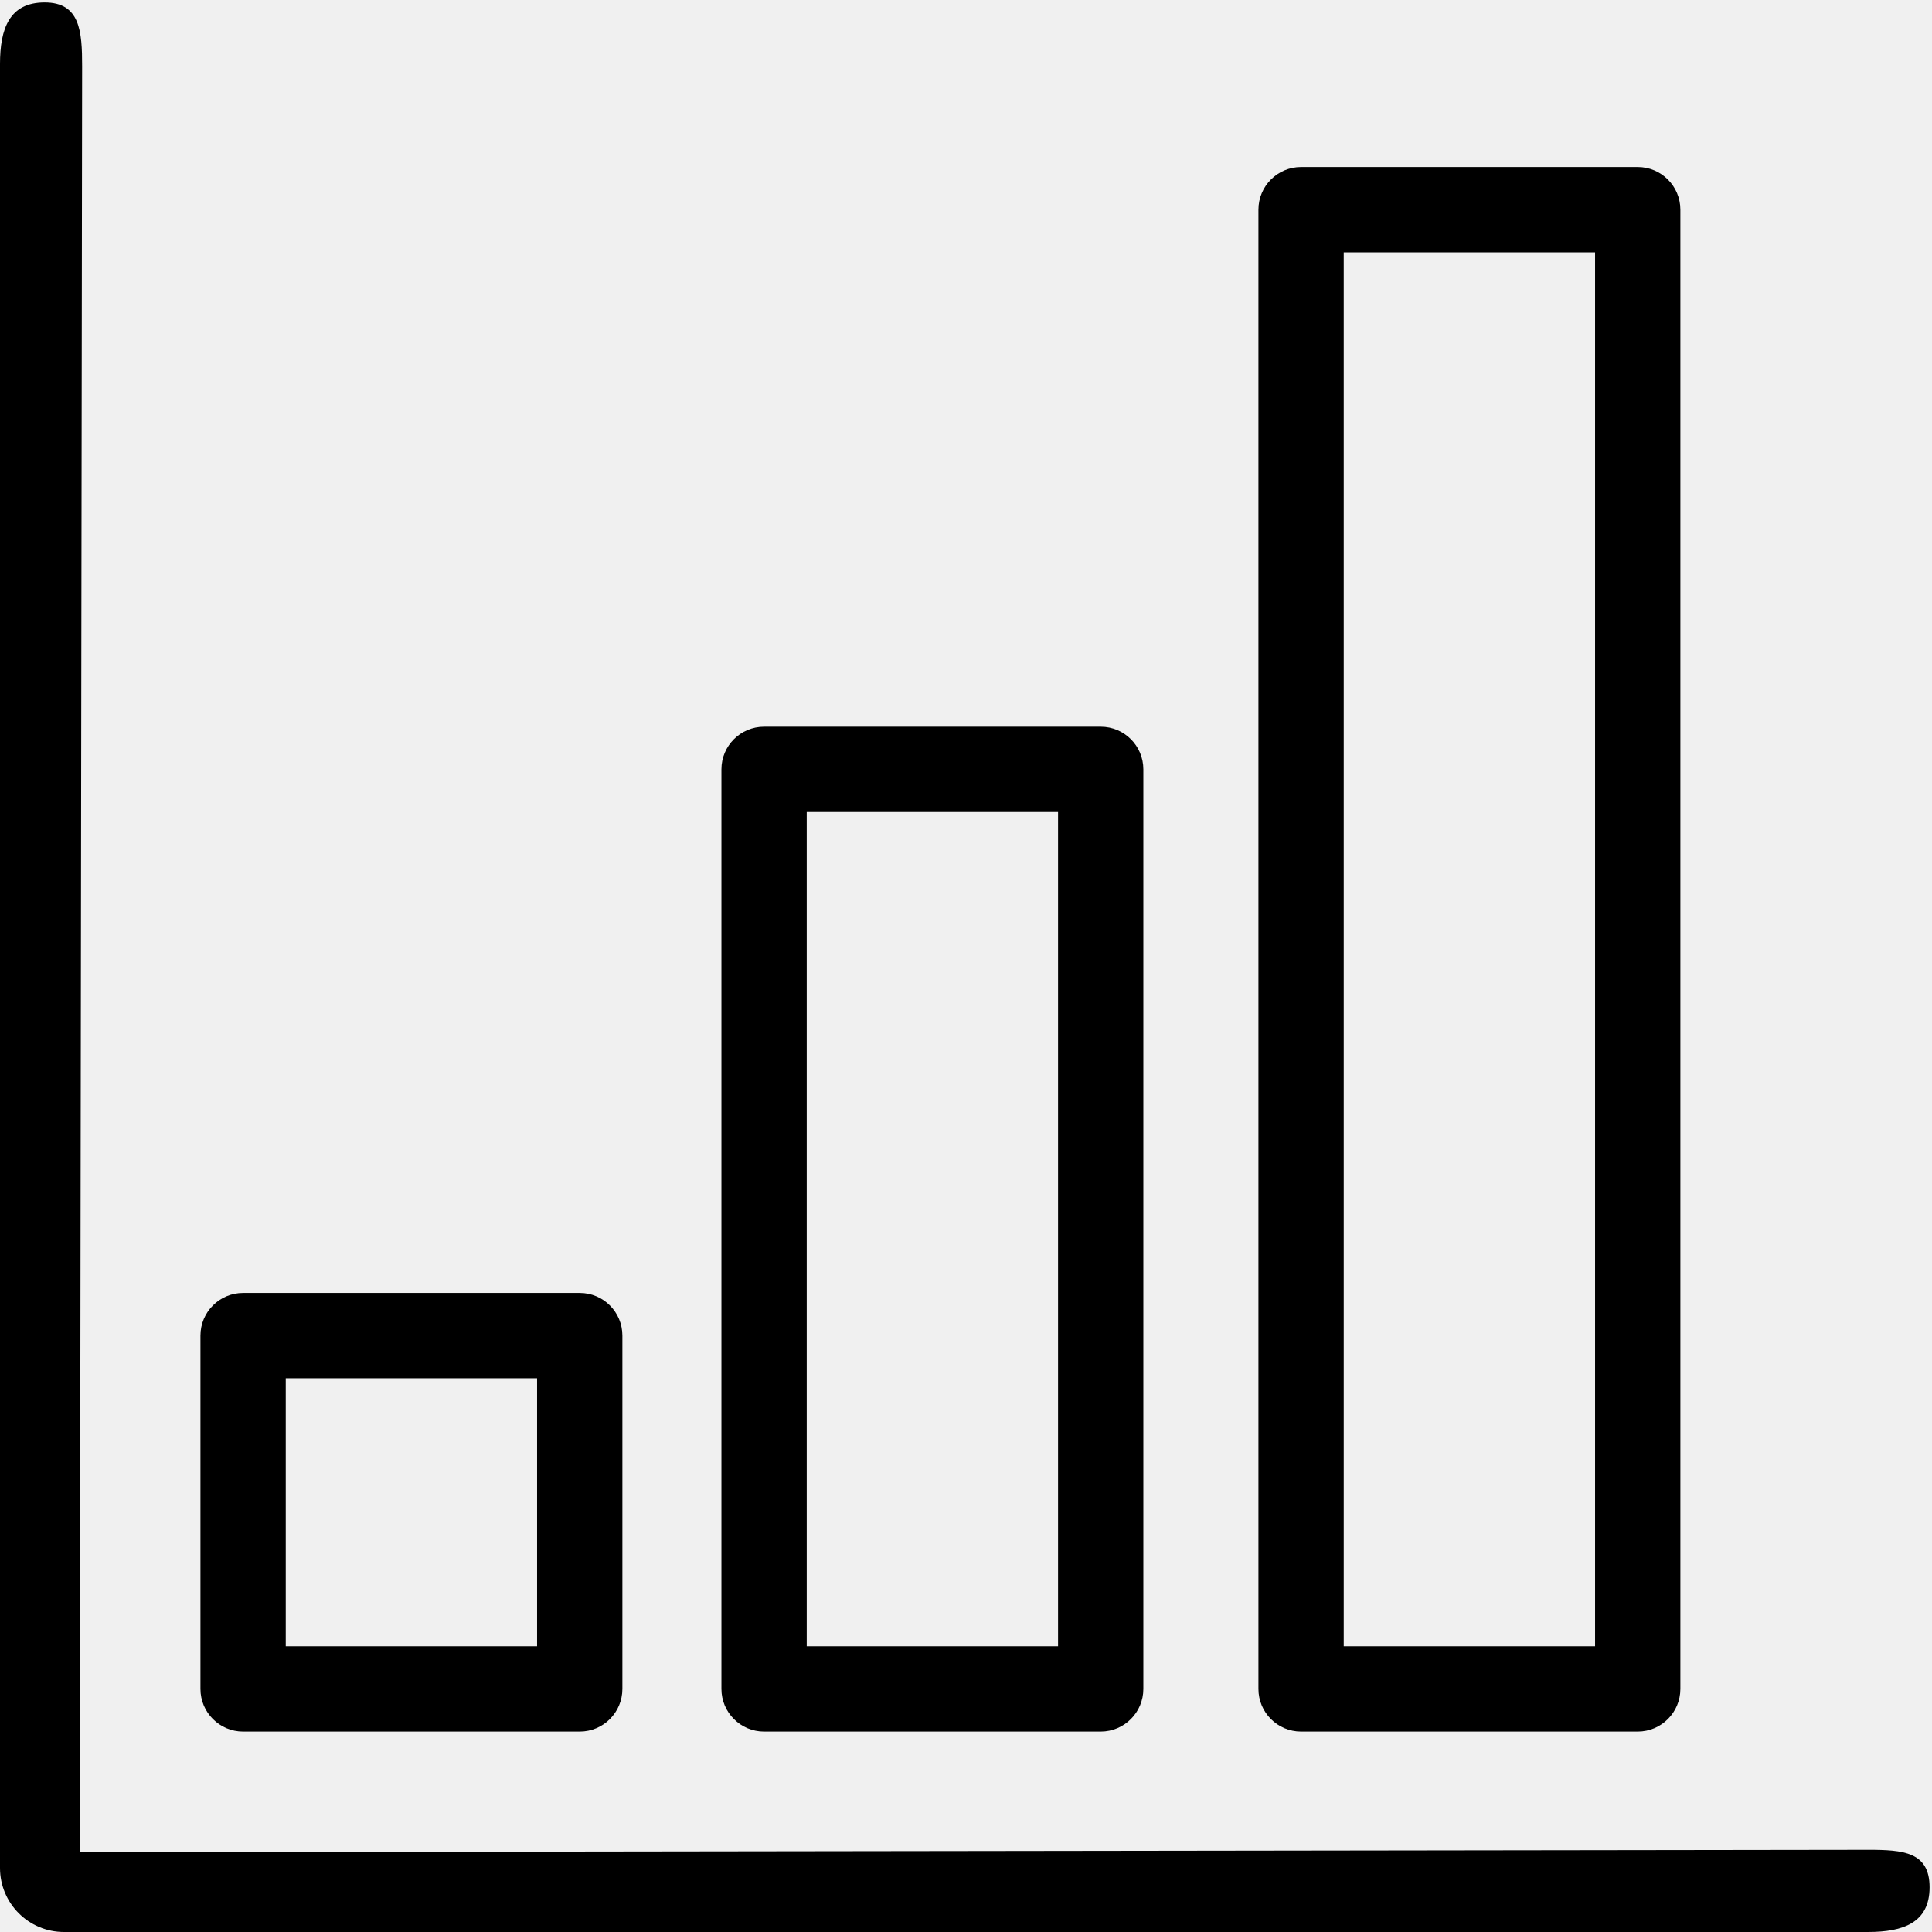
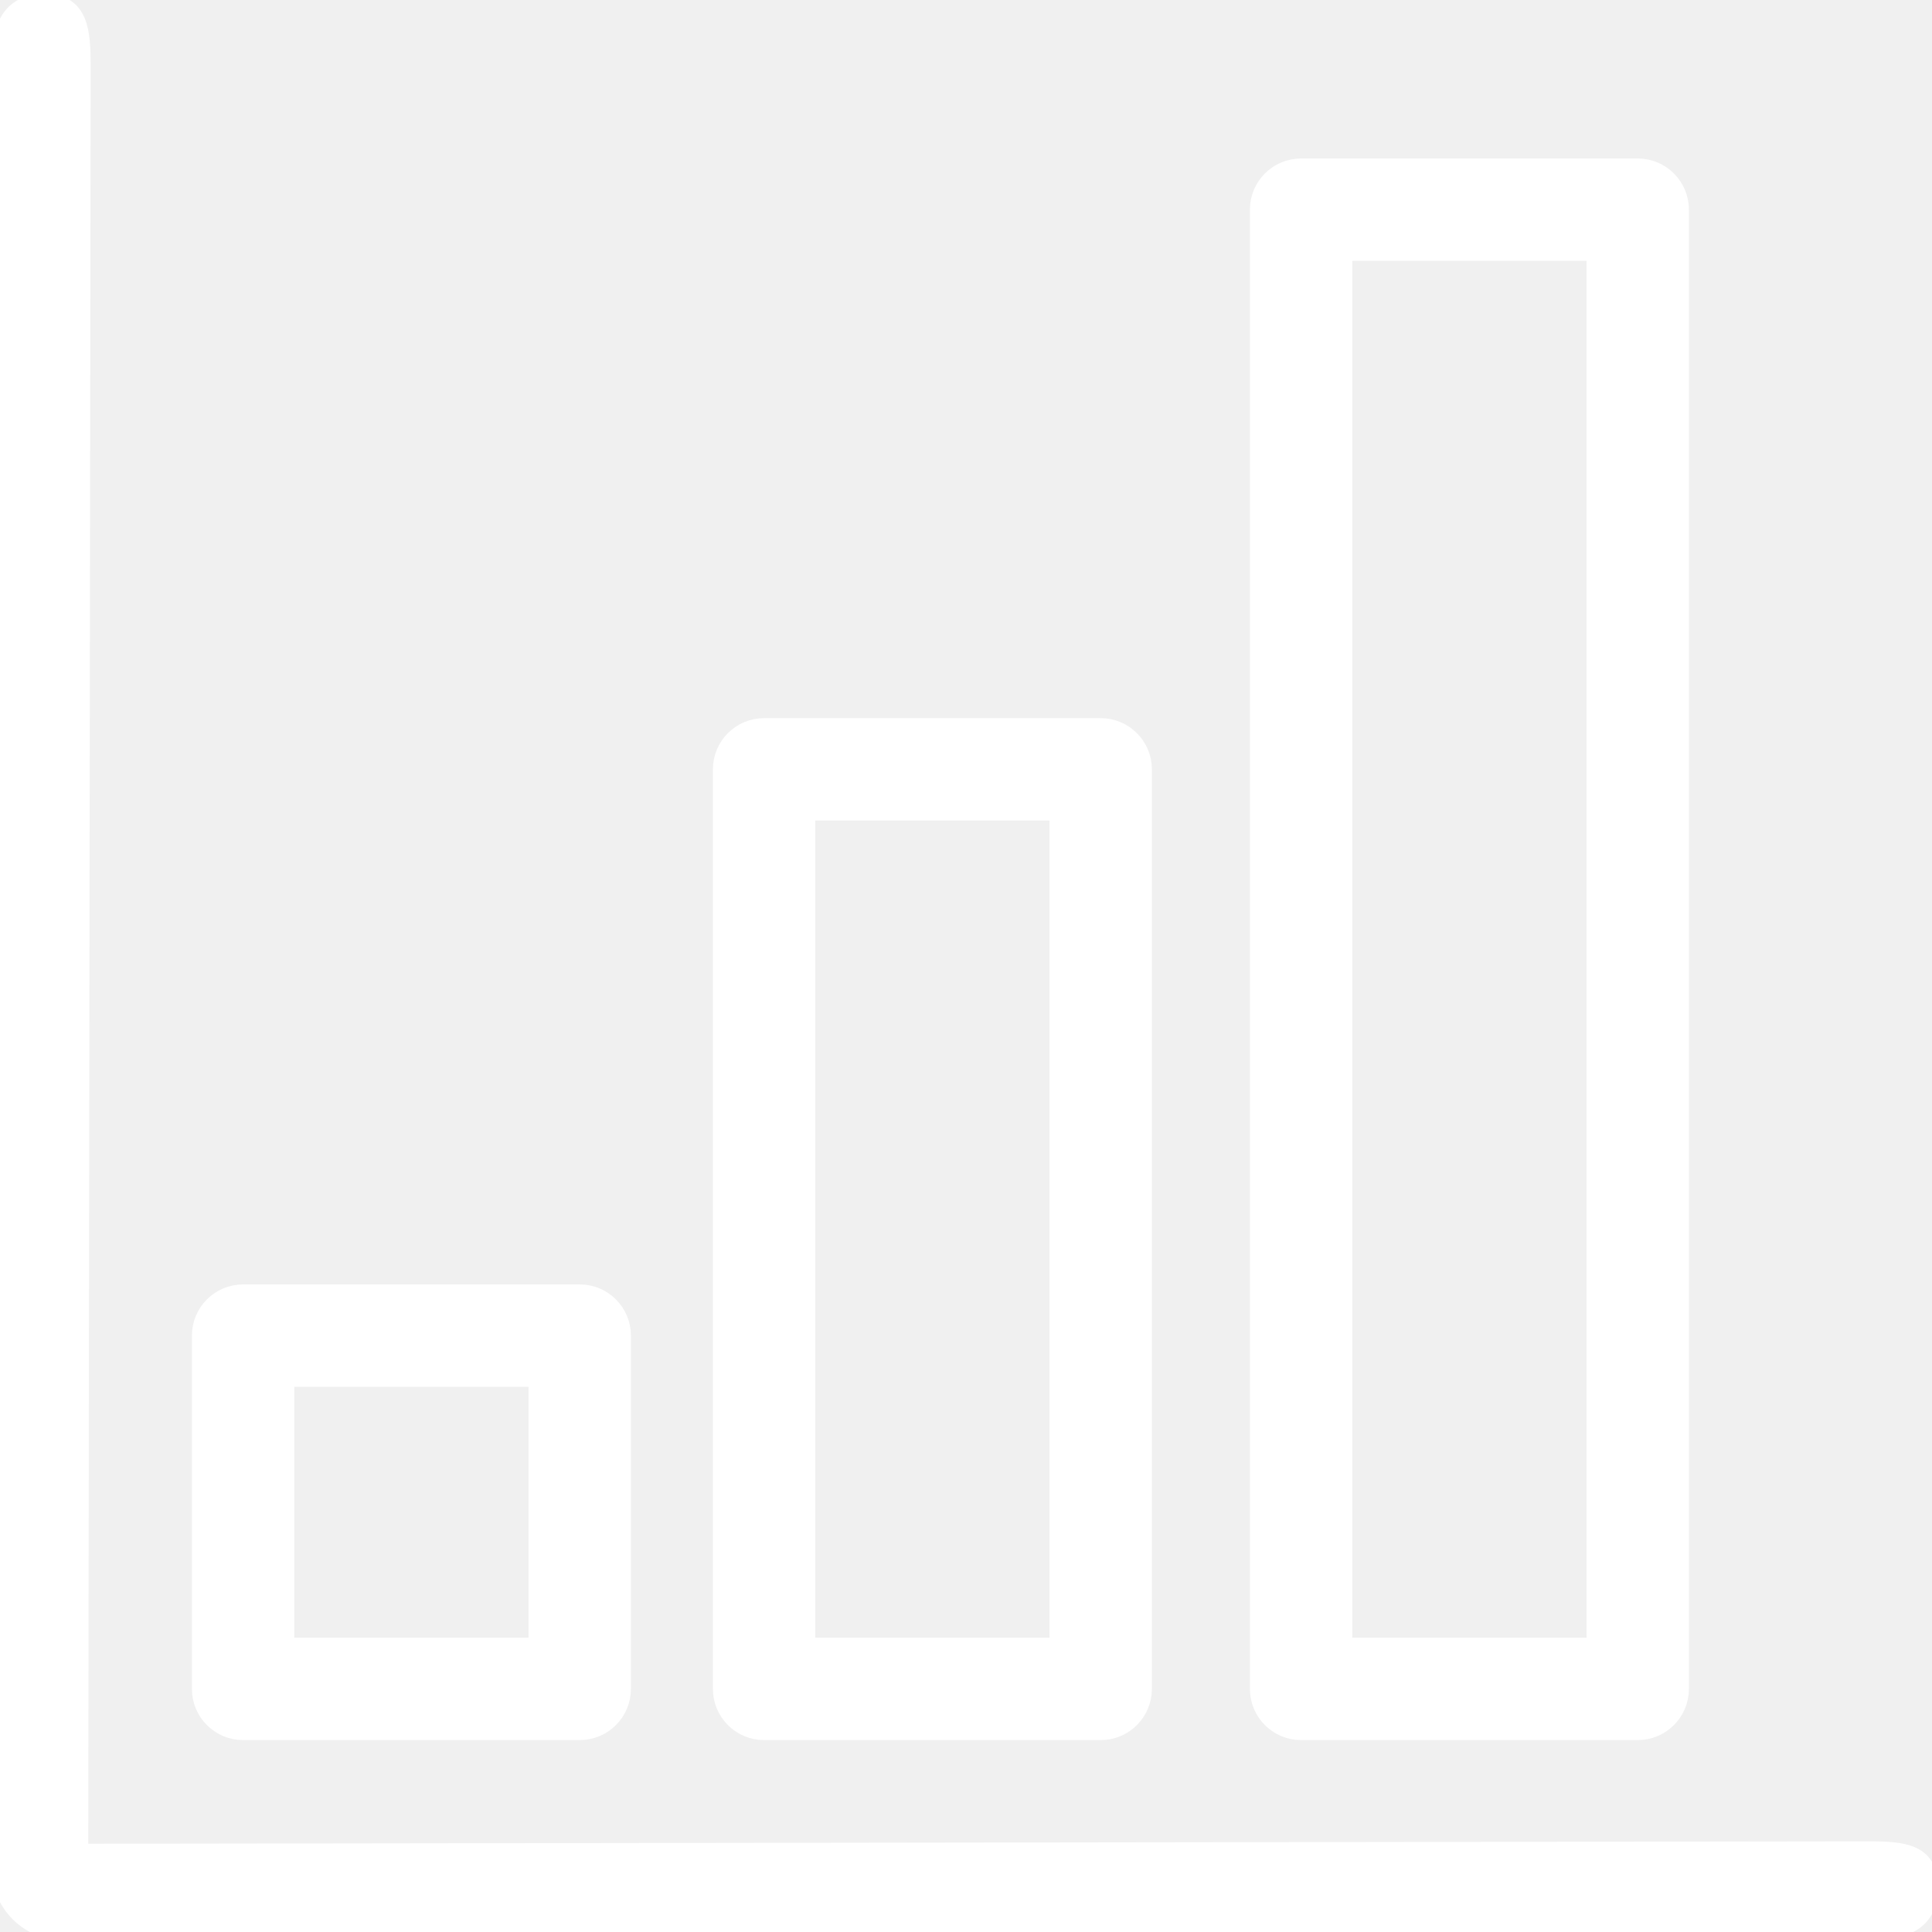
- <svg xmlns="http://www.w3.org/2000/svg" viewBox="0 0 452.979 452.979">
+ <svg xmlns="http://www.w3.org/2000/svg" viewBox="0 0 452.979 452.979" fill="#fff" stroke="#fff" stroke-width="4">
  <path d="M437.979 433.724l-419.29.565.566-418.723c.011-8.284-.495-15-8.78-15C2.193.566 0 6.716 0 15v422.979c0 8.284 6.716 15 15 15h422.979c8.284 0 14.434-2.192 14.434-10.476s-6.15-8.79-14.434-8.78z" />
  <path d="M56.998 405.981h78.927c5.523 0 10-4.477 10-10v-82.833c0-5.523-4.477-10-10-10H56.998c-5.523 0-10 4.477-10 10v82.833c0 5.523 4.477 10 10 10zm10-82.833h58.927v62.833H66.998v-62.833zM179.147 405.981h78.927c5.522 0 10-4.477 10-10v-215.6c0-5.523-4.478-10-10-10h-78.927c-5.523 0-10 4.477-10 10v215.6c0 5.523 4.477 10 10 10zm10-215.599h58.927v195.6h-58.927v-195.6zM305.054 405.981h78.928c5.522 0 10-4.477 10-10V49.161c0-5.523-4.478-10-10-10h-78.928c-5.522 0-10 4.477-10 10v346.82c0 5.523 4.478 10 10 10zm10-346.82h58.928v326.82h-58.928V59.161z" />
</svg>
